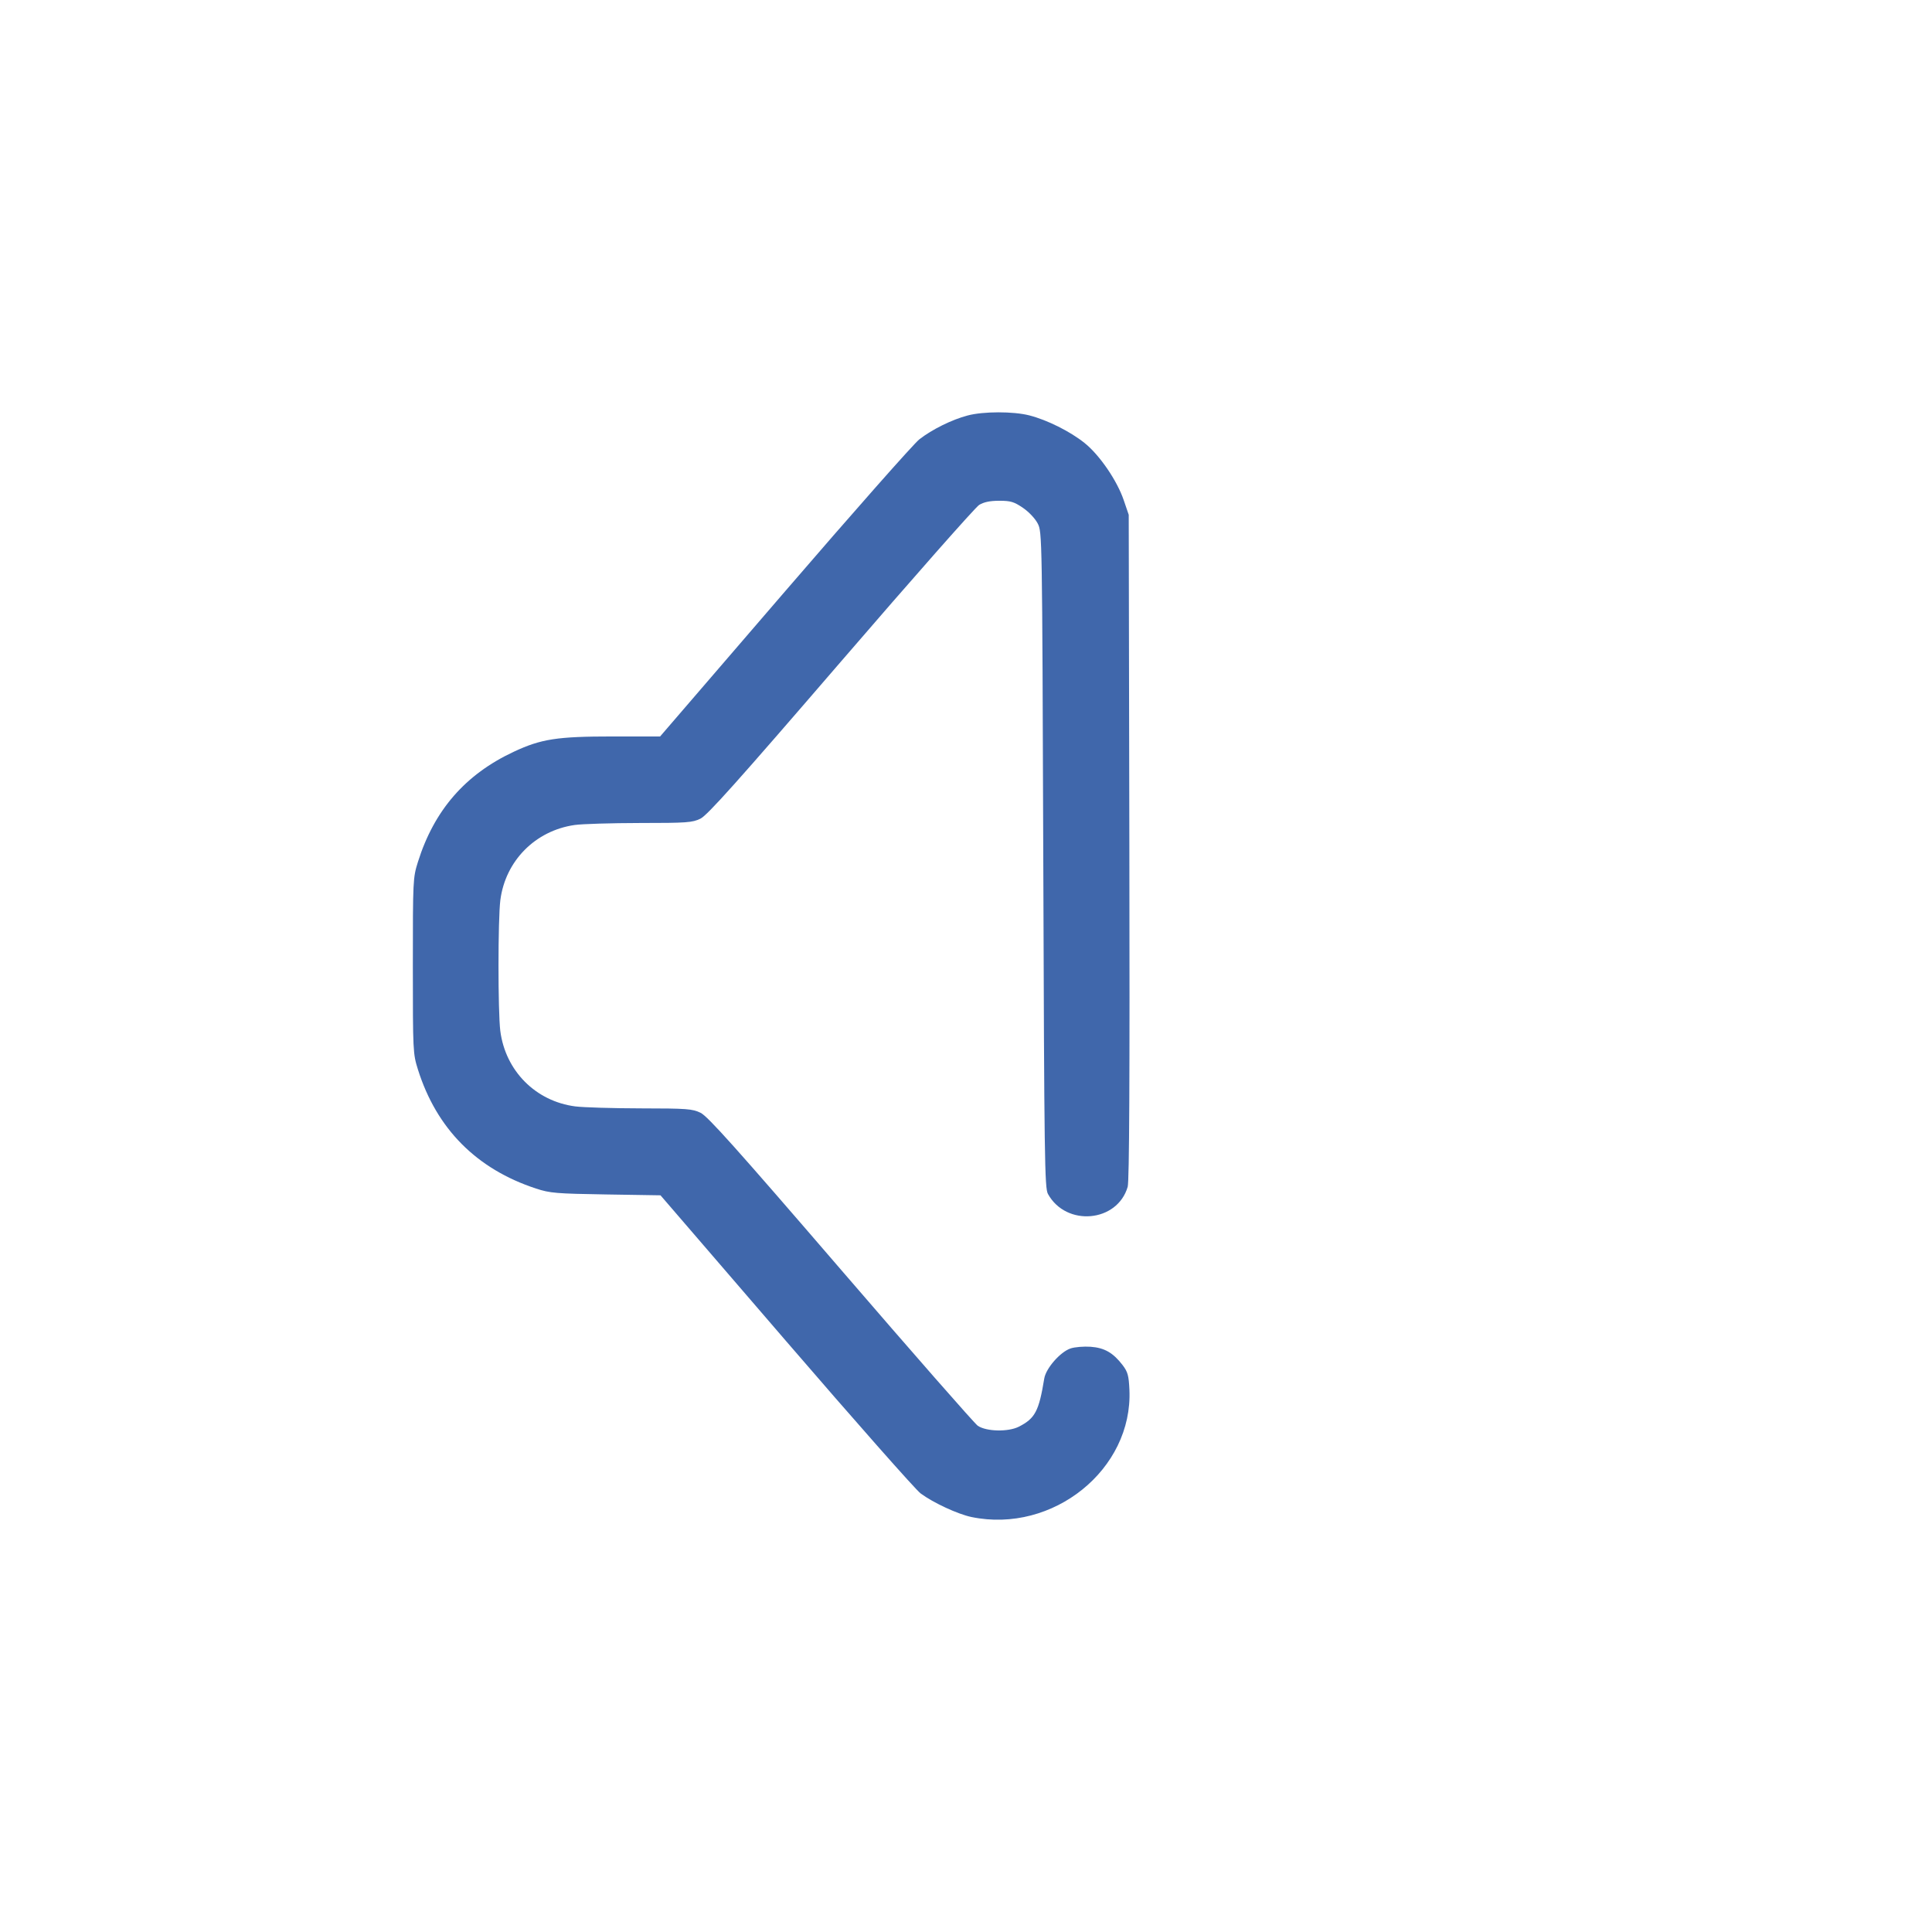
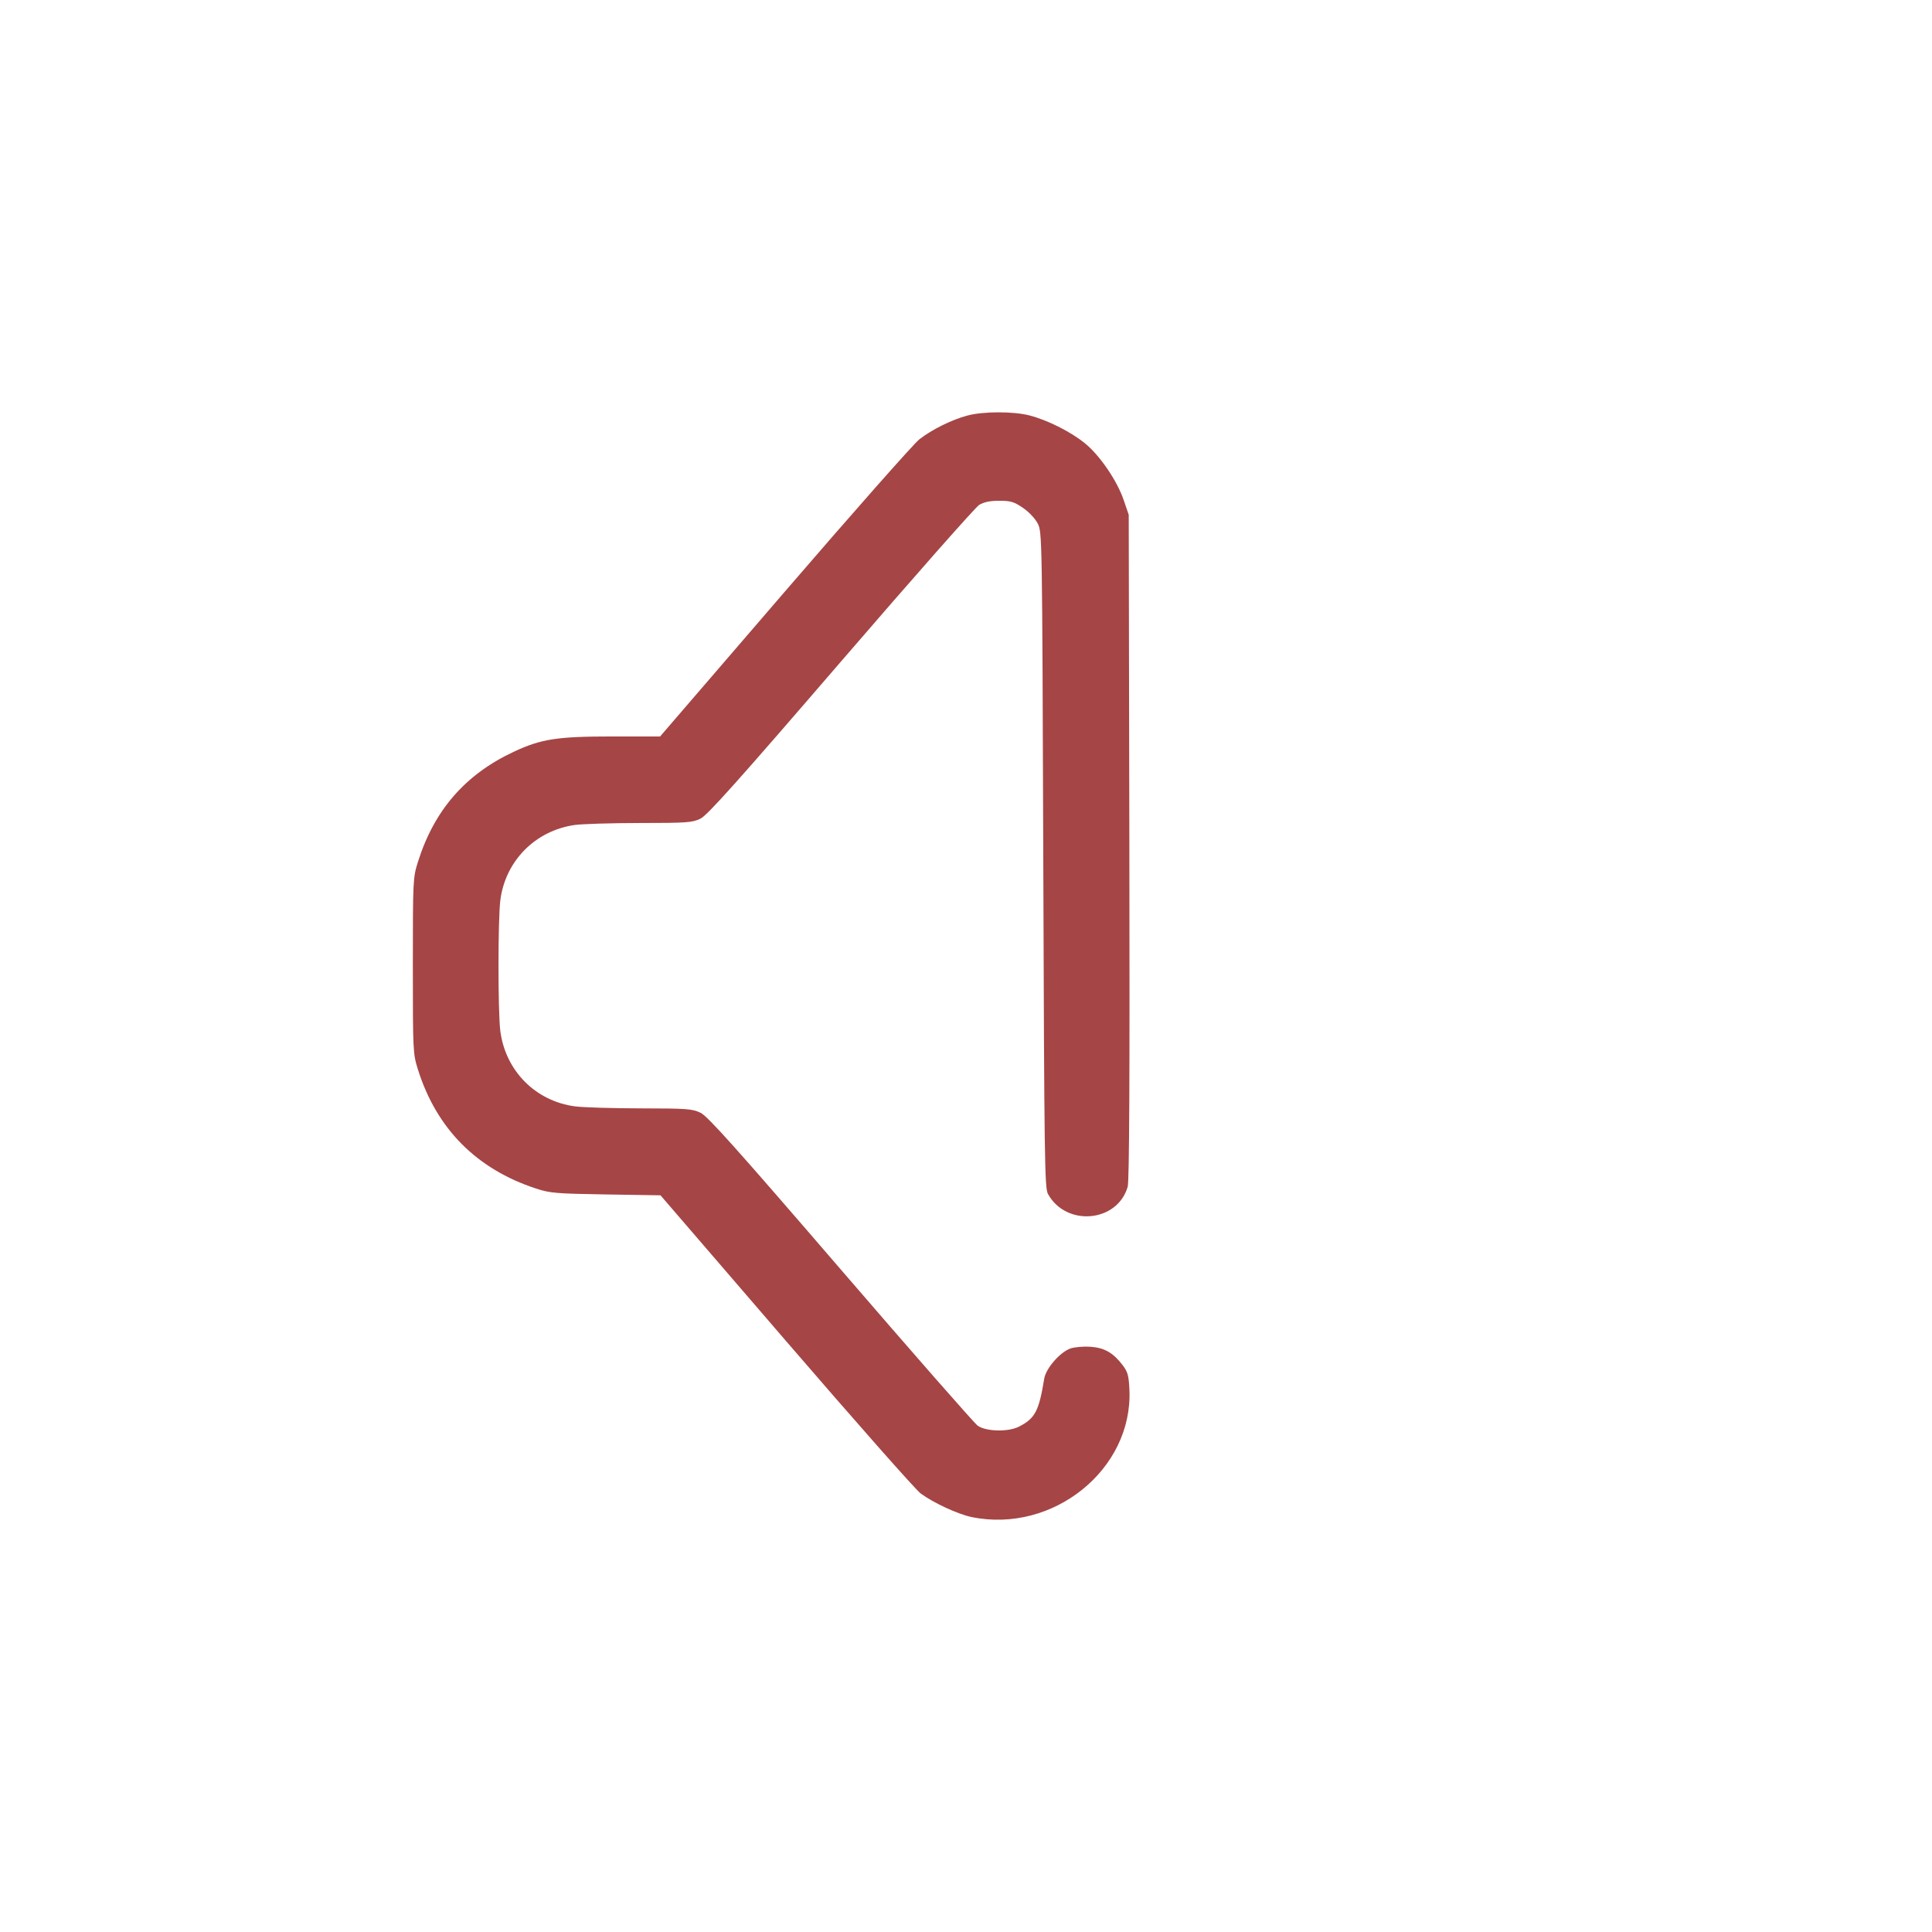
- <svg xmlns="http://www.w3.org/2000/svg" style="color:#4067AB;" fill="currentColor" stroke="currentColor" stroke-width="0" viewBox="-4.8 -4.8 33.60 33.60" version="1.1" id="svg3" xml:space="preserve">
+ <svg xmlns="http://www.w3.org/2000/svg" style="color:#A64545;" fill="currentColor" stroke="currentColor" stroke-width="0" viewBox="-4.8 -4.8 33.60 33.60" version="1.1" id="svg3" xml:space="preserve">
  <defs id="defs3" />
  <g id="SVGRepo_tracerCarrier" stroke-linecap="round" stroke-linejoin="round" stroke-width="0.624" />
  <path style="fill:currentColor" id="path1" />
  <path d="M 12.028,2.426 C 11.754,2.498 11.41,2.668 11.188,2.841 11.089,2.919 10.034,4.113 8.844,5.495 L 6.68,8.008 H 5.854 c -0.964,0 -1.243,0.043 -1.719,0.266 -0.843,0.394 -1.384,1.016 -1.667,1.917 -0.086,0.275 -0.088,0.311 -0.088,1.804 0,1.493 0.002,1.529 0.088,1.804 0.324,1.031 1.02,1.733 2.056,2.072 0.24,0.079 0.348,0.088 1.213,0.102 l 0.95,0.015 2.182,2.533 c 1.2,1.393 2.254,2.586 2.341,2.651 0.221,0.164 0.647,0.361 0.885,0.411 1.417,0.293 2.81,-0.83 2.747,-2.214 -0.011,-0.246 -0.029,-0.309 -0.116,-0.425 -0.166,-0.217 -0.316,-0.304 -0.558,-0.322 -0.118,-0.008 -0.275,0.004 -0.349,0.029 -0.178,0.059 -0.429,0.345 -0.458,0.523 -0.093,0.569 -0.159,0.694 -0.442,0.838 -0.183,0.093 -0.56,0.086 -0.713,-0.015 C 12.153,19.962 11.082,18.74 9.825,17.281 8.001,15.163 7.509,14.614 7.384,14.553 7.241,14.484 7.151,14.477 6.346,14.476 5.861,14.475 5.348,14.46 5.206,14.442 4.516,14.353 3.991,13.825 3.901,13.13 c -0.042,-0.329 -0.042,-1.946 8.434e-4,-2.277 C 3.99,10.172 4.508,9.647 5.192,9.548 5.321,9.529 5.832,9.514 6.327,9.513 7.146,9.513 7.241,9.506 7.381,9.438 7.502,9.379 8.019,8.802 9.823,6.708 11.081,5.248 12.164,4.021 12.229,3.981 c 0.083,-0.05 0.188,-0.072 0.349,-0.072 0.198,-1.054e-4 0.256,0.017 0.411,0.122 0.104,0.071 0.213,0.186 0.258,0.273 0.077,0.15 0.078,0.178 0.097,5.849 0.017,5.21 0.024,5.708 0.081,5.811 0.317,0.575 1.207,0.496 1.387,-0.124 0.028,-0.097 0.037,-1.882 0.029,-5.913 L 14.83,4.153 14.744,3.901 C 14.629,3.56 14.323,3.113 14.063,2.905 13.813,2.704 13.413,2.504 13.101,2.424 12.823,2.353 12.302,2.353 12.028,2.426" stroke="none" fill="currentColor" fill-rule="evenodd" id="path1-9" style="fill:currentColor;fill-opacity:1;stroke-width:9.02669e-06" />
</svg>
